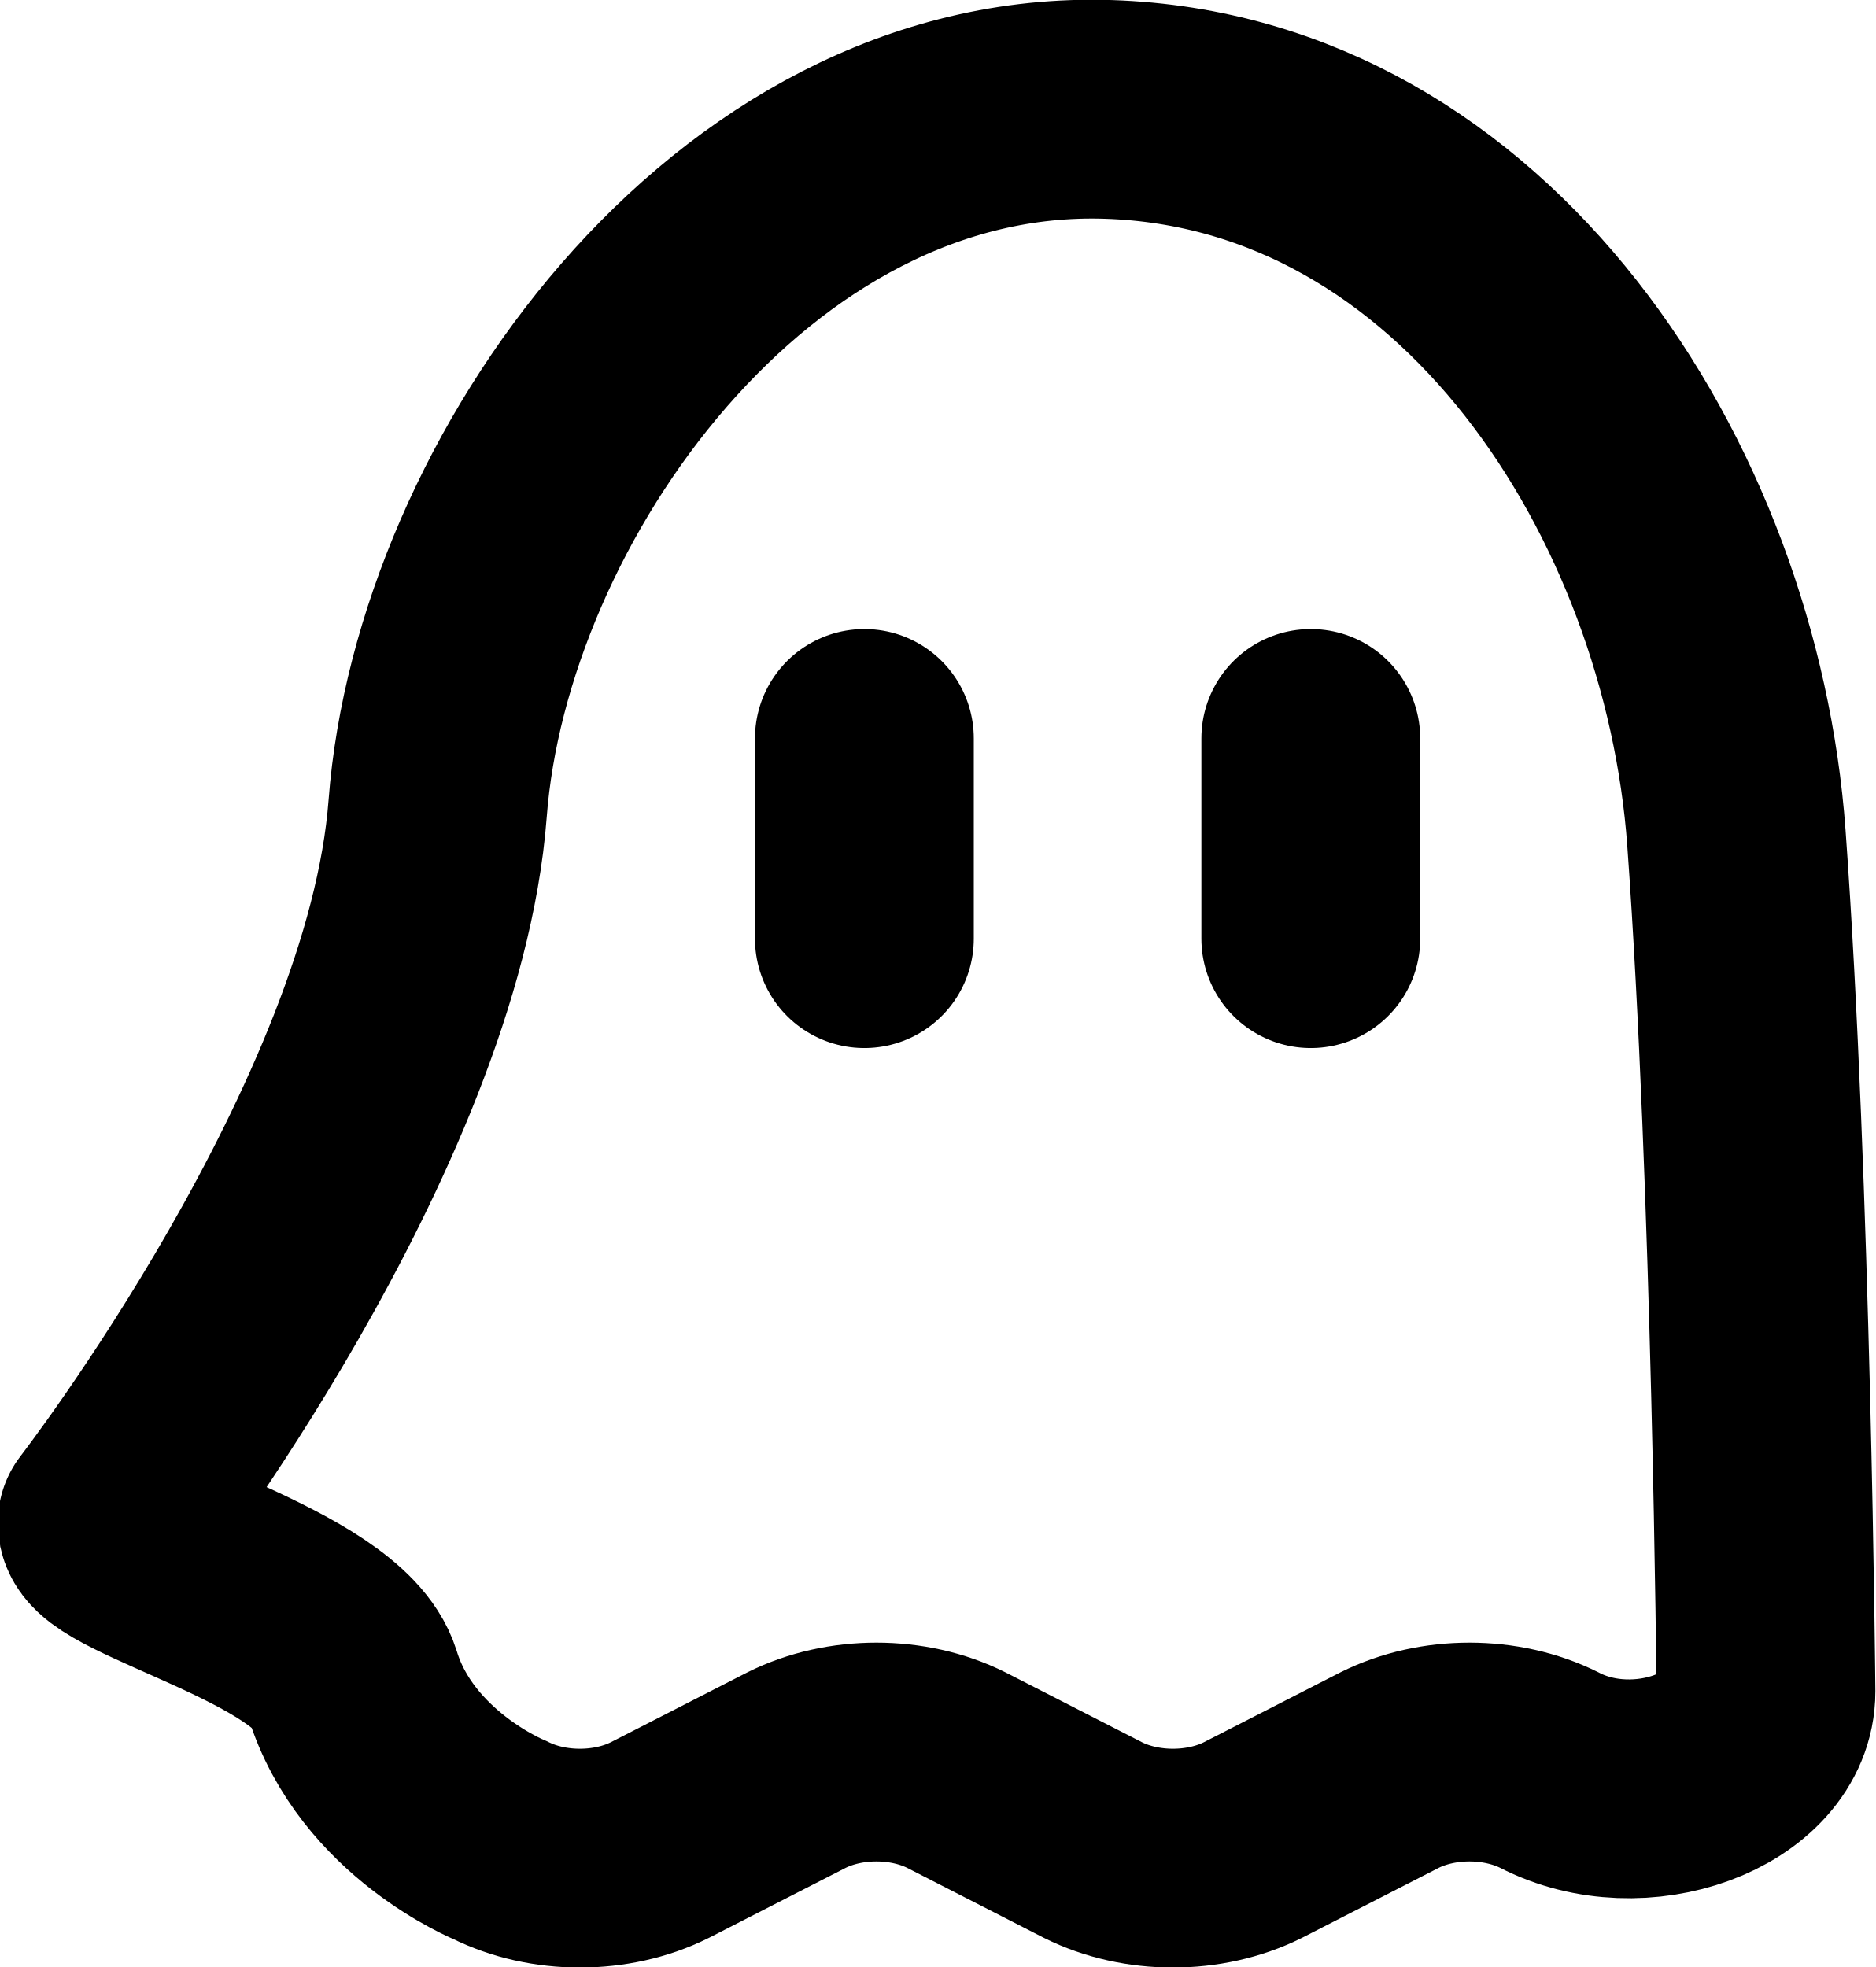
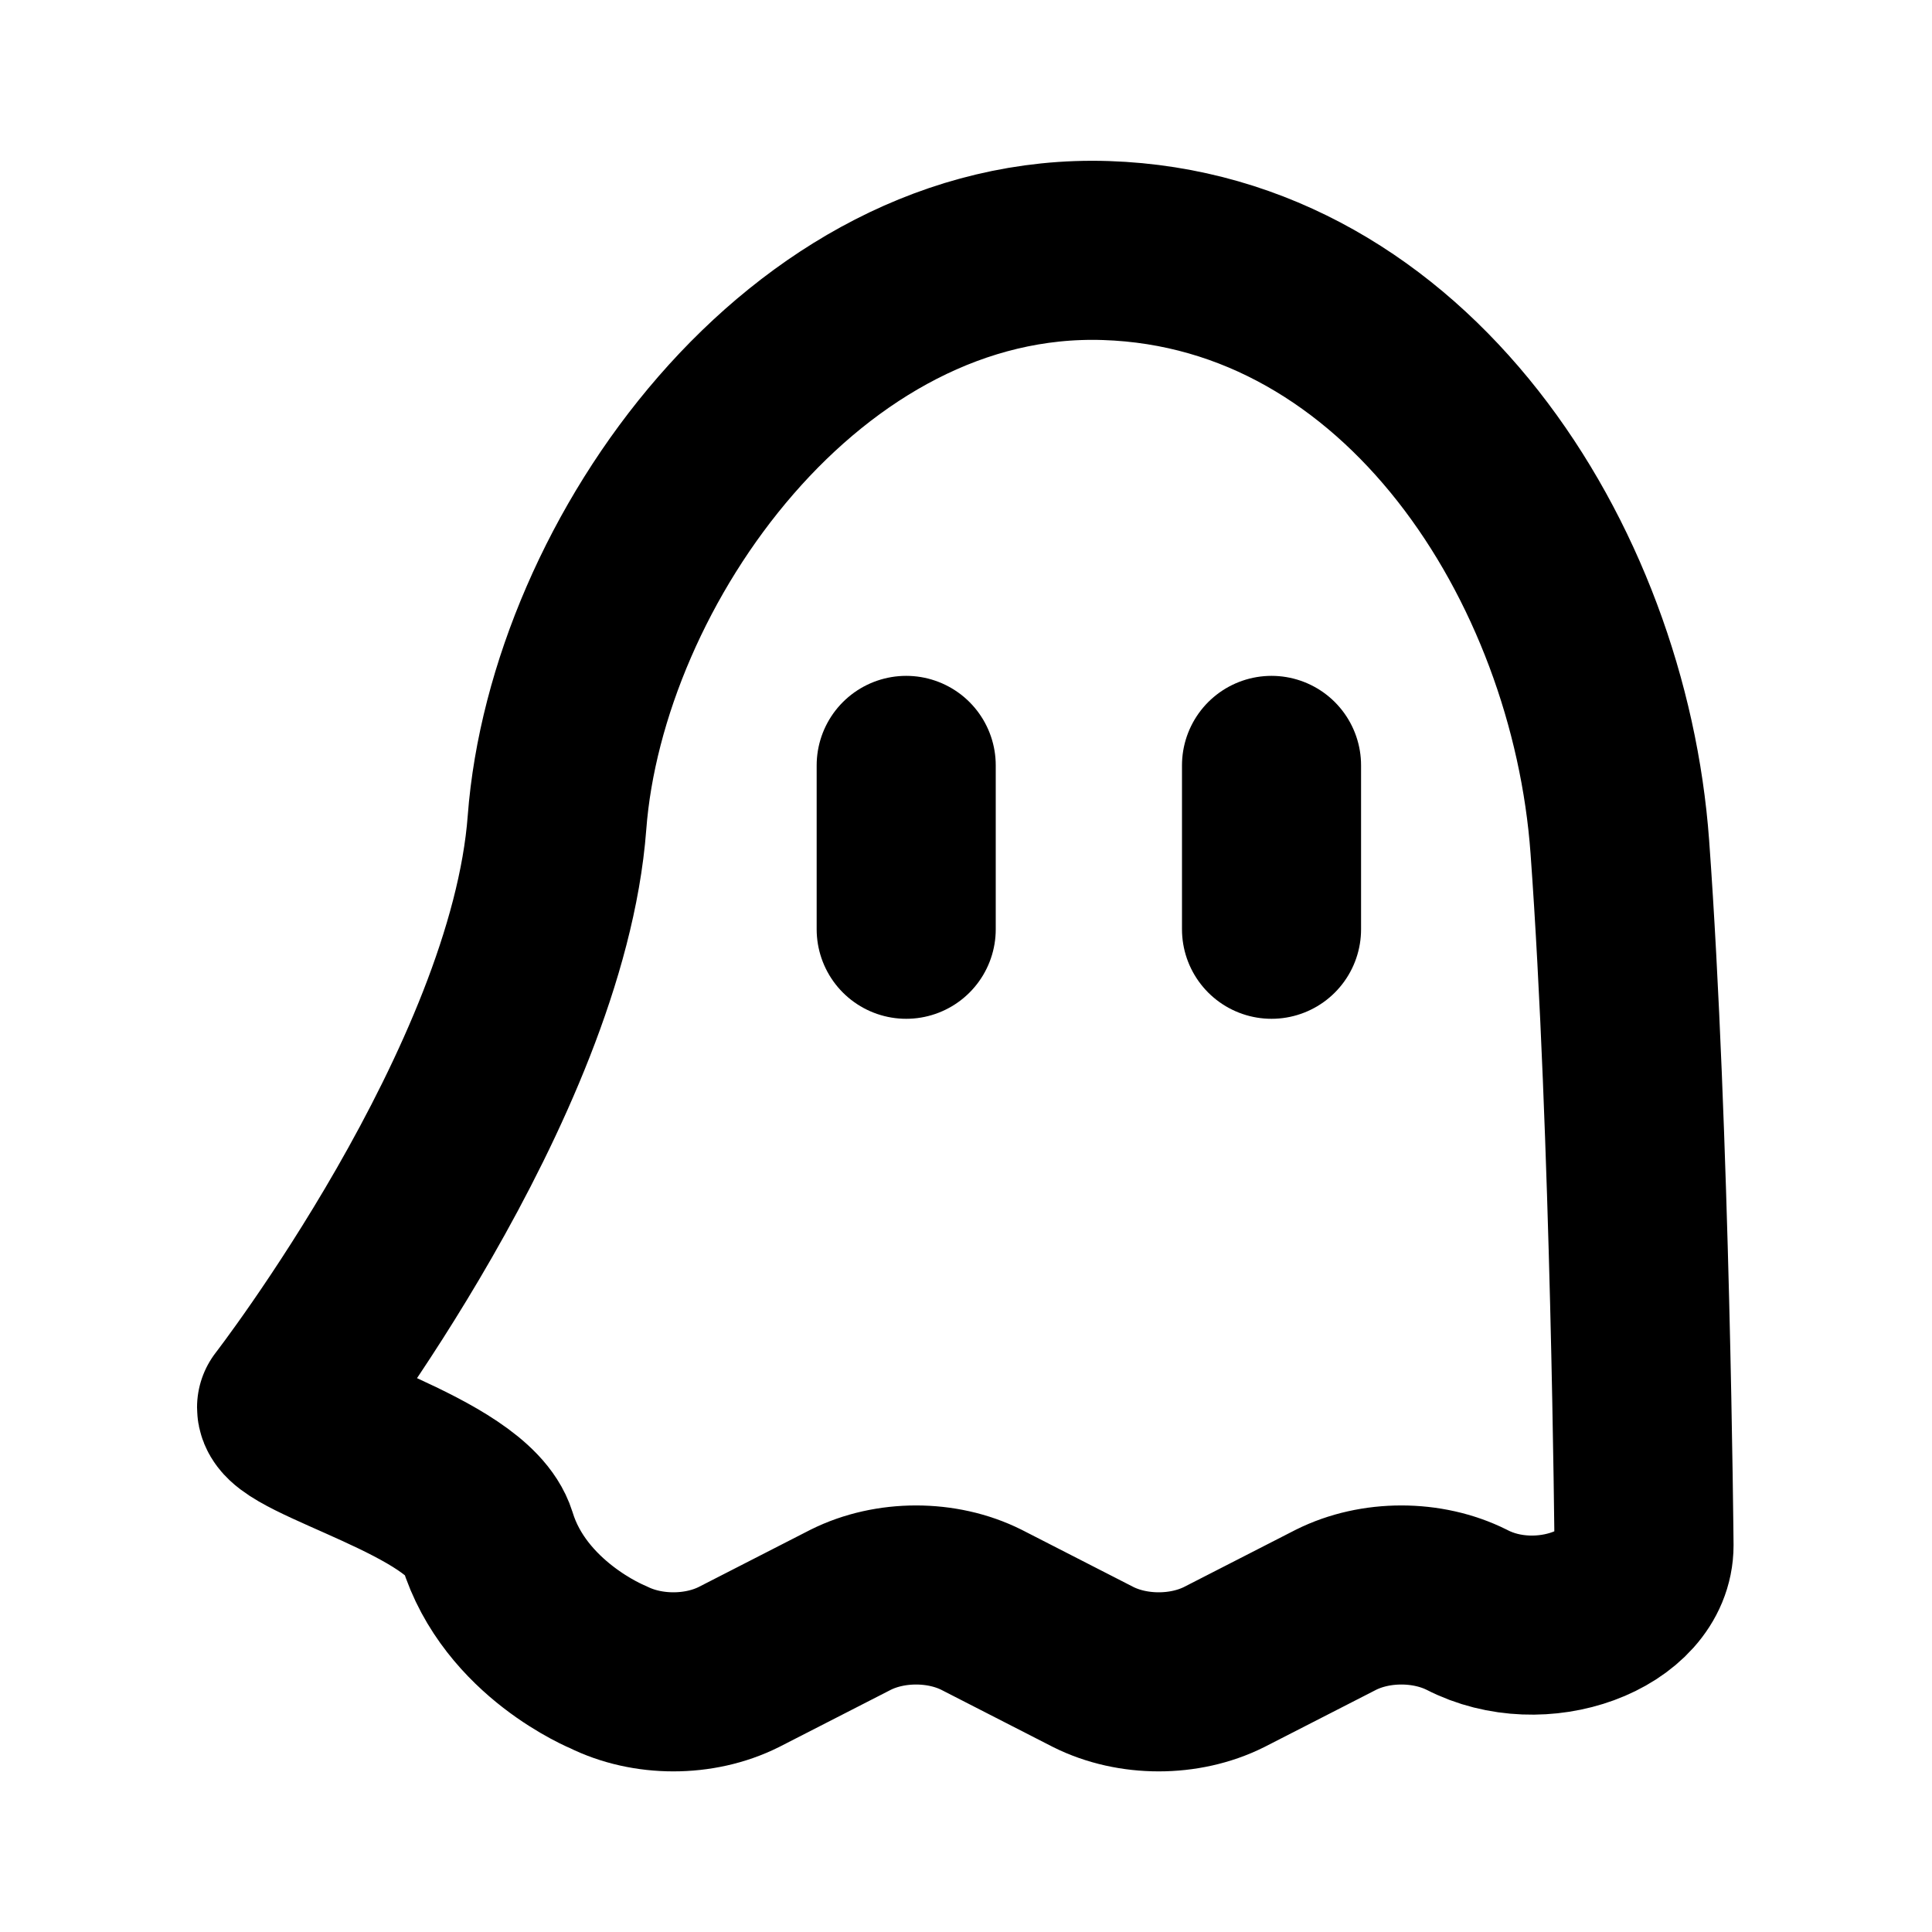
- <svg xmlns="http://www.w3.org/2000/svg" id="a" data-name="Layer 1" viewBox="0 0 17.14 17.98">
-   <path d="M14.16,16.18h0c-.44-.22-1.02-.22-1.46,0l-1.25.64c-.44.22-1.02.22-1.46,0l-1.25-.64c-.44-.22-1.02-.22-1.46,0l-1.25.64c-.44.22-1.02.22-1.46,0,0,0-1.04-.42-1.35-1.43-.22-.7-2.24-1.18-2.24-1.47,0,0,2.8-3.62,3.02-6.53S6.77.89,10.13,1s5.51,3.49,5.74,6.66.27,7.8.27,7.8c0,.72-1.15,1.15-1.98.72Z" fill="none" stroke="#000" stroke-linecap="round" stroke-linejoin="round" stroke-width="2" />
-   <g>
-     <line x1="11.98" y1="8.58" x2="11.98" y2="6.75" fill="none" stroke="#000" stroke-linecap="round" stroke-linejoin="round" stroke-width="2" />
-     <line x1="7.9" y1="8.58" x2="7.9" y2="6.75" fill="none" stroke="#000" stroke-linecap="round" stroke-linejoin="round" stroke-width="2" />
+ <svg xmlns="http://www.w3.org/2000/svg" viewBox="0 0 24 24" fill="none" stroke="currentColor" stroke-width="2" stroke-linecap="round" stroke-linejoin="round">
+   <g transform="translate(2.47 2) scale(1.1123)">
+     <path d="M14.16,16.18h0c-.44-.22-1.02-.22-1.46,0l-1.25.64c-.44.22-1.02.22-1.46,0l-1.25-.64c-.44-.22-1.02-.22-1.46,0l-1.25.64c-.44.22-1.02.22-1.46,0,0,0-1.04-.42-1.35-1.43-.22-.7-2.24-1.18-2.24-1.47,0,0,2.8-3.62,3.02-6.53S6.77.89,10.13,1s5.51,3.49,5.74,6.66.27,7.8.27,7.8c0,.72-1.15,1.15-1.98.72Z" />
+     <g>
+       <line x1="11.98" y1="8.58" x2="11.98" y2="6.75" />
+       <line x1="7.9" y1="8.58" x2="7.9" y2="6.75" />
+     </g>
  </g>
</svg>
